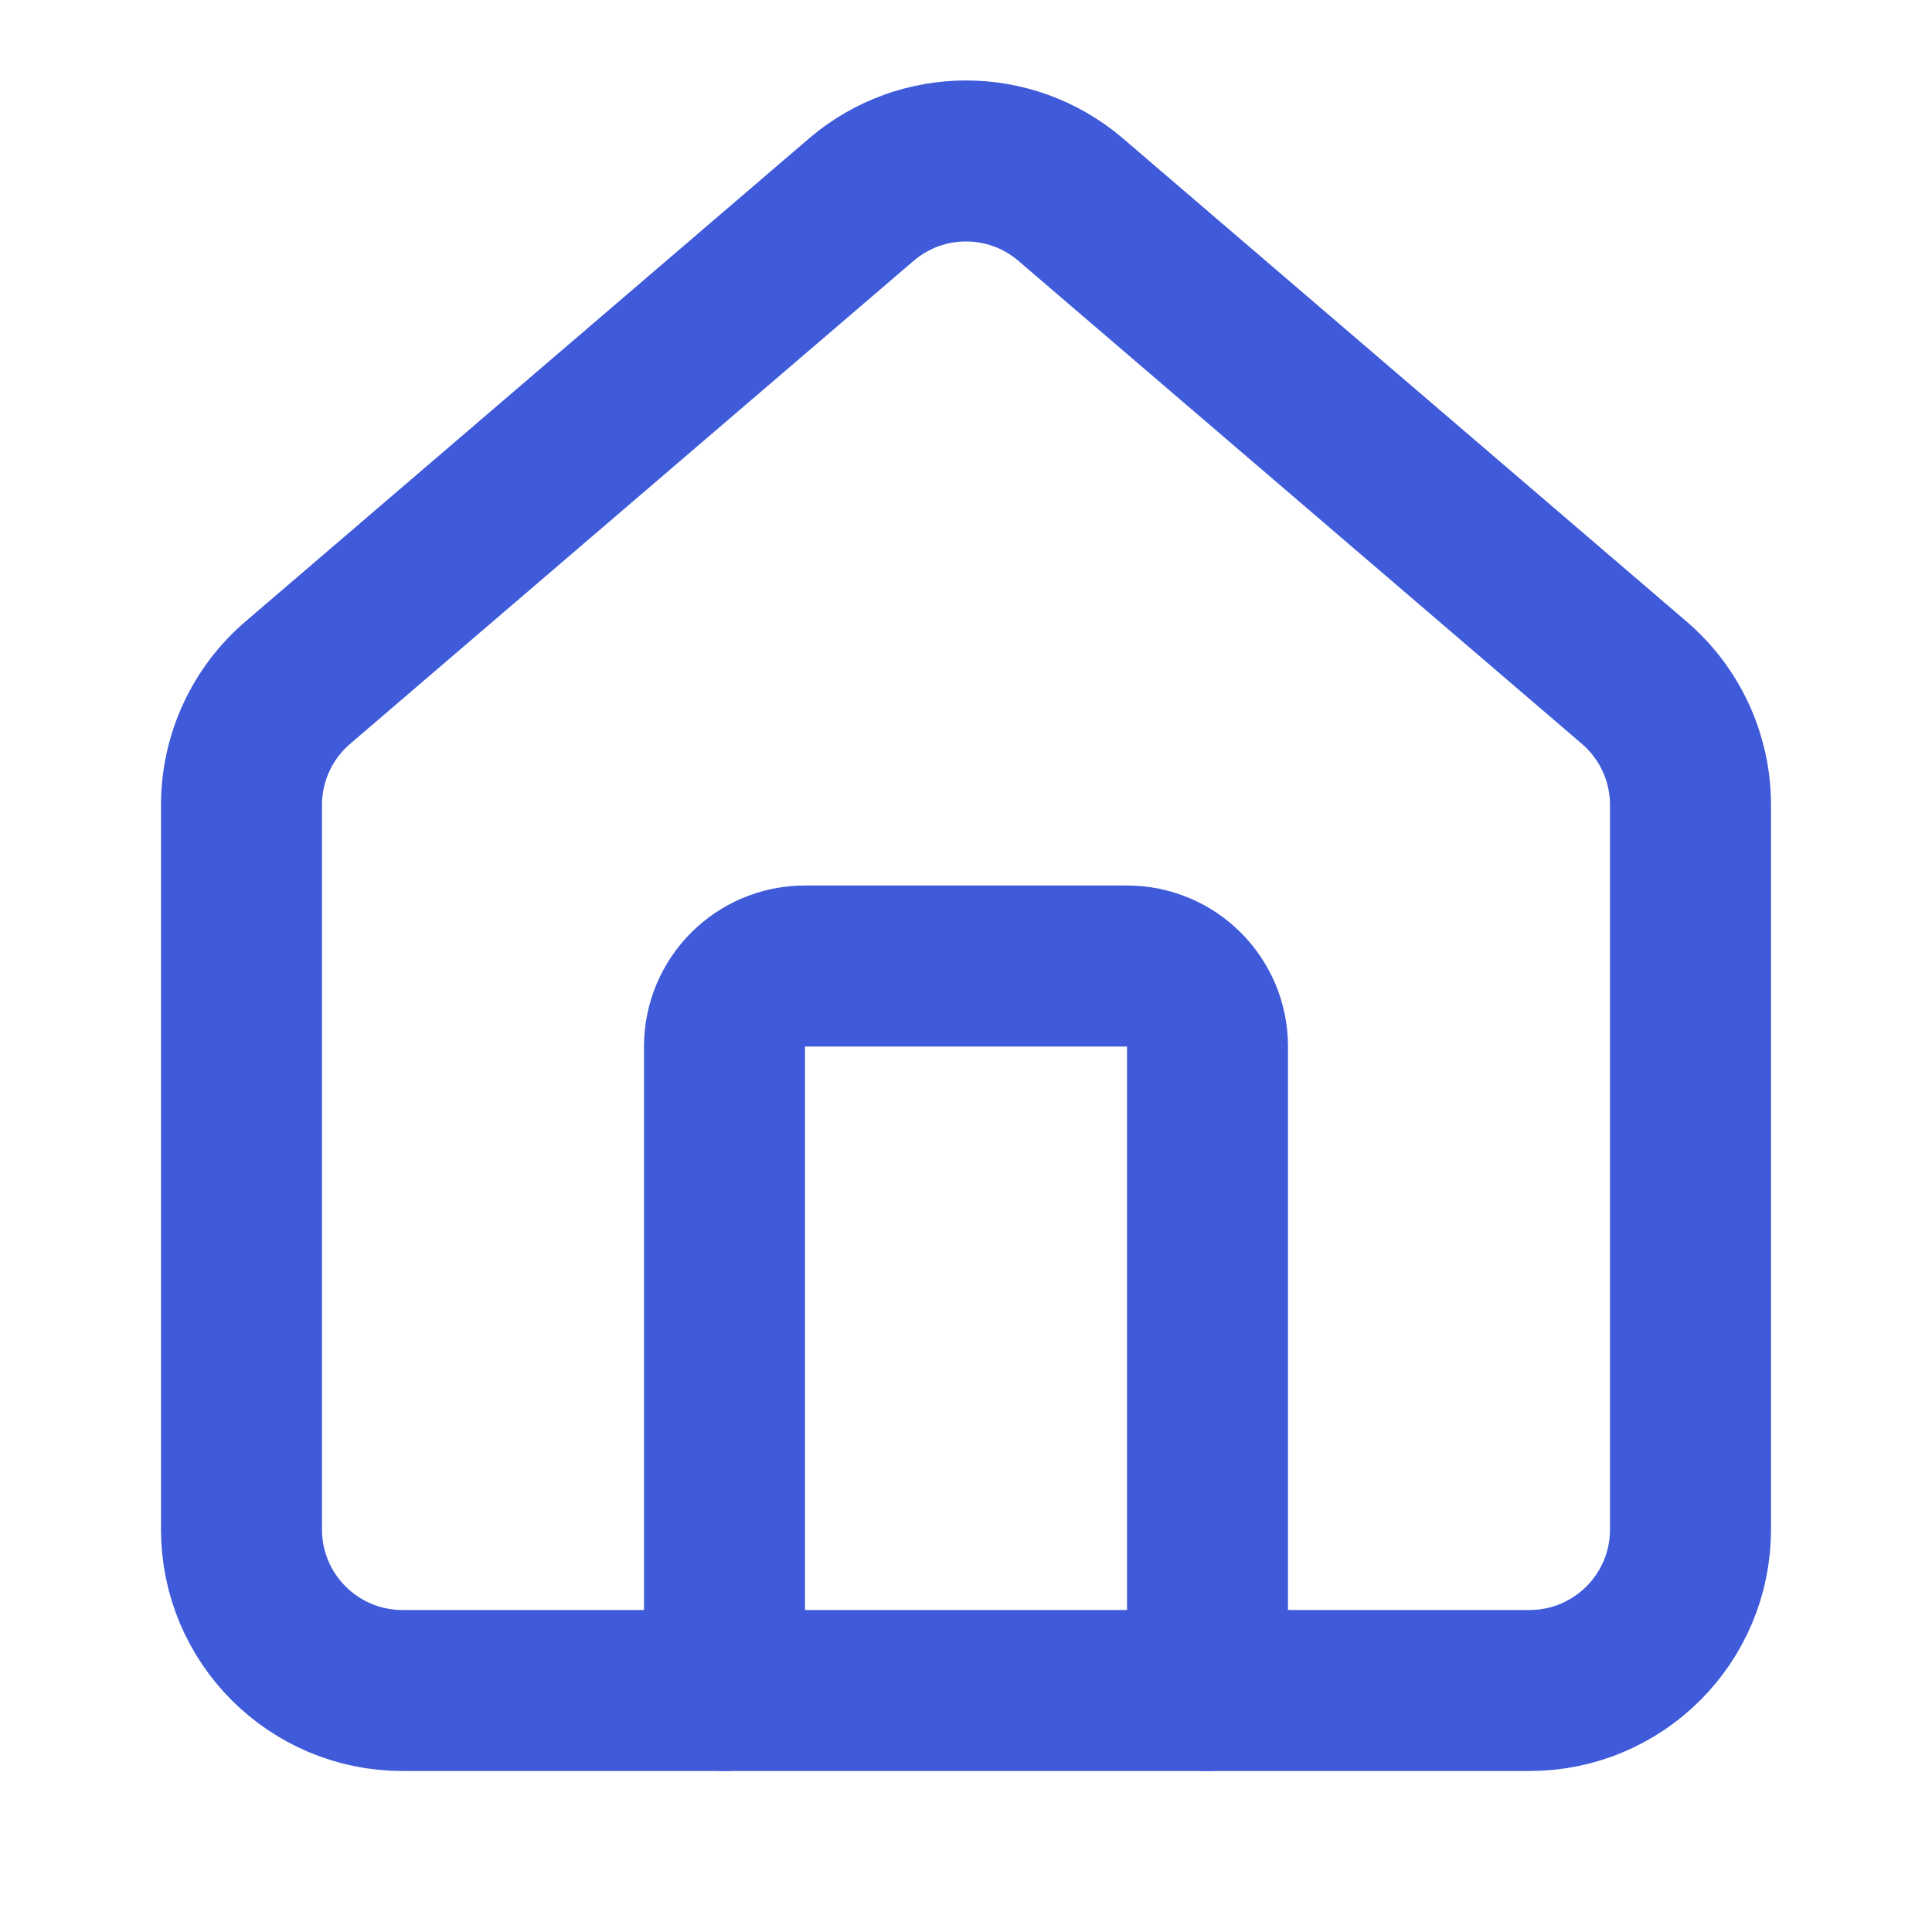
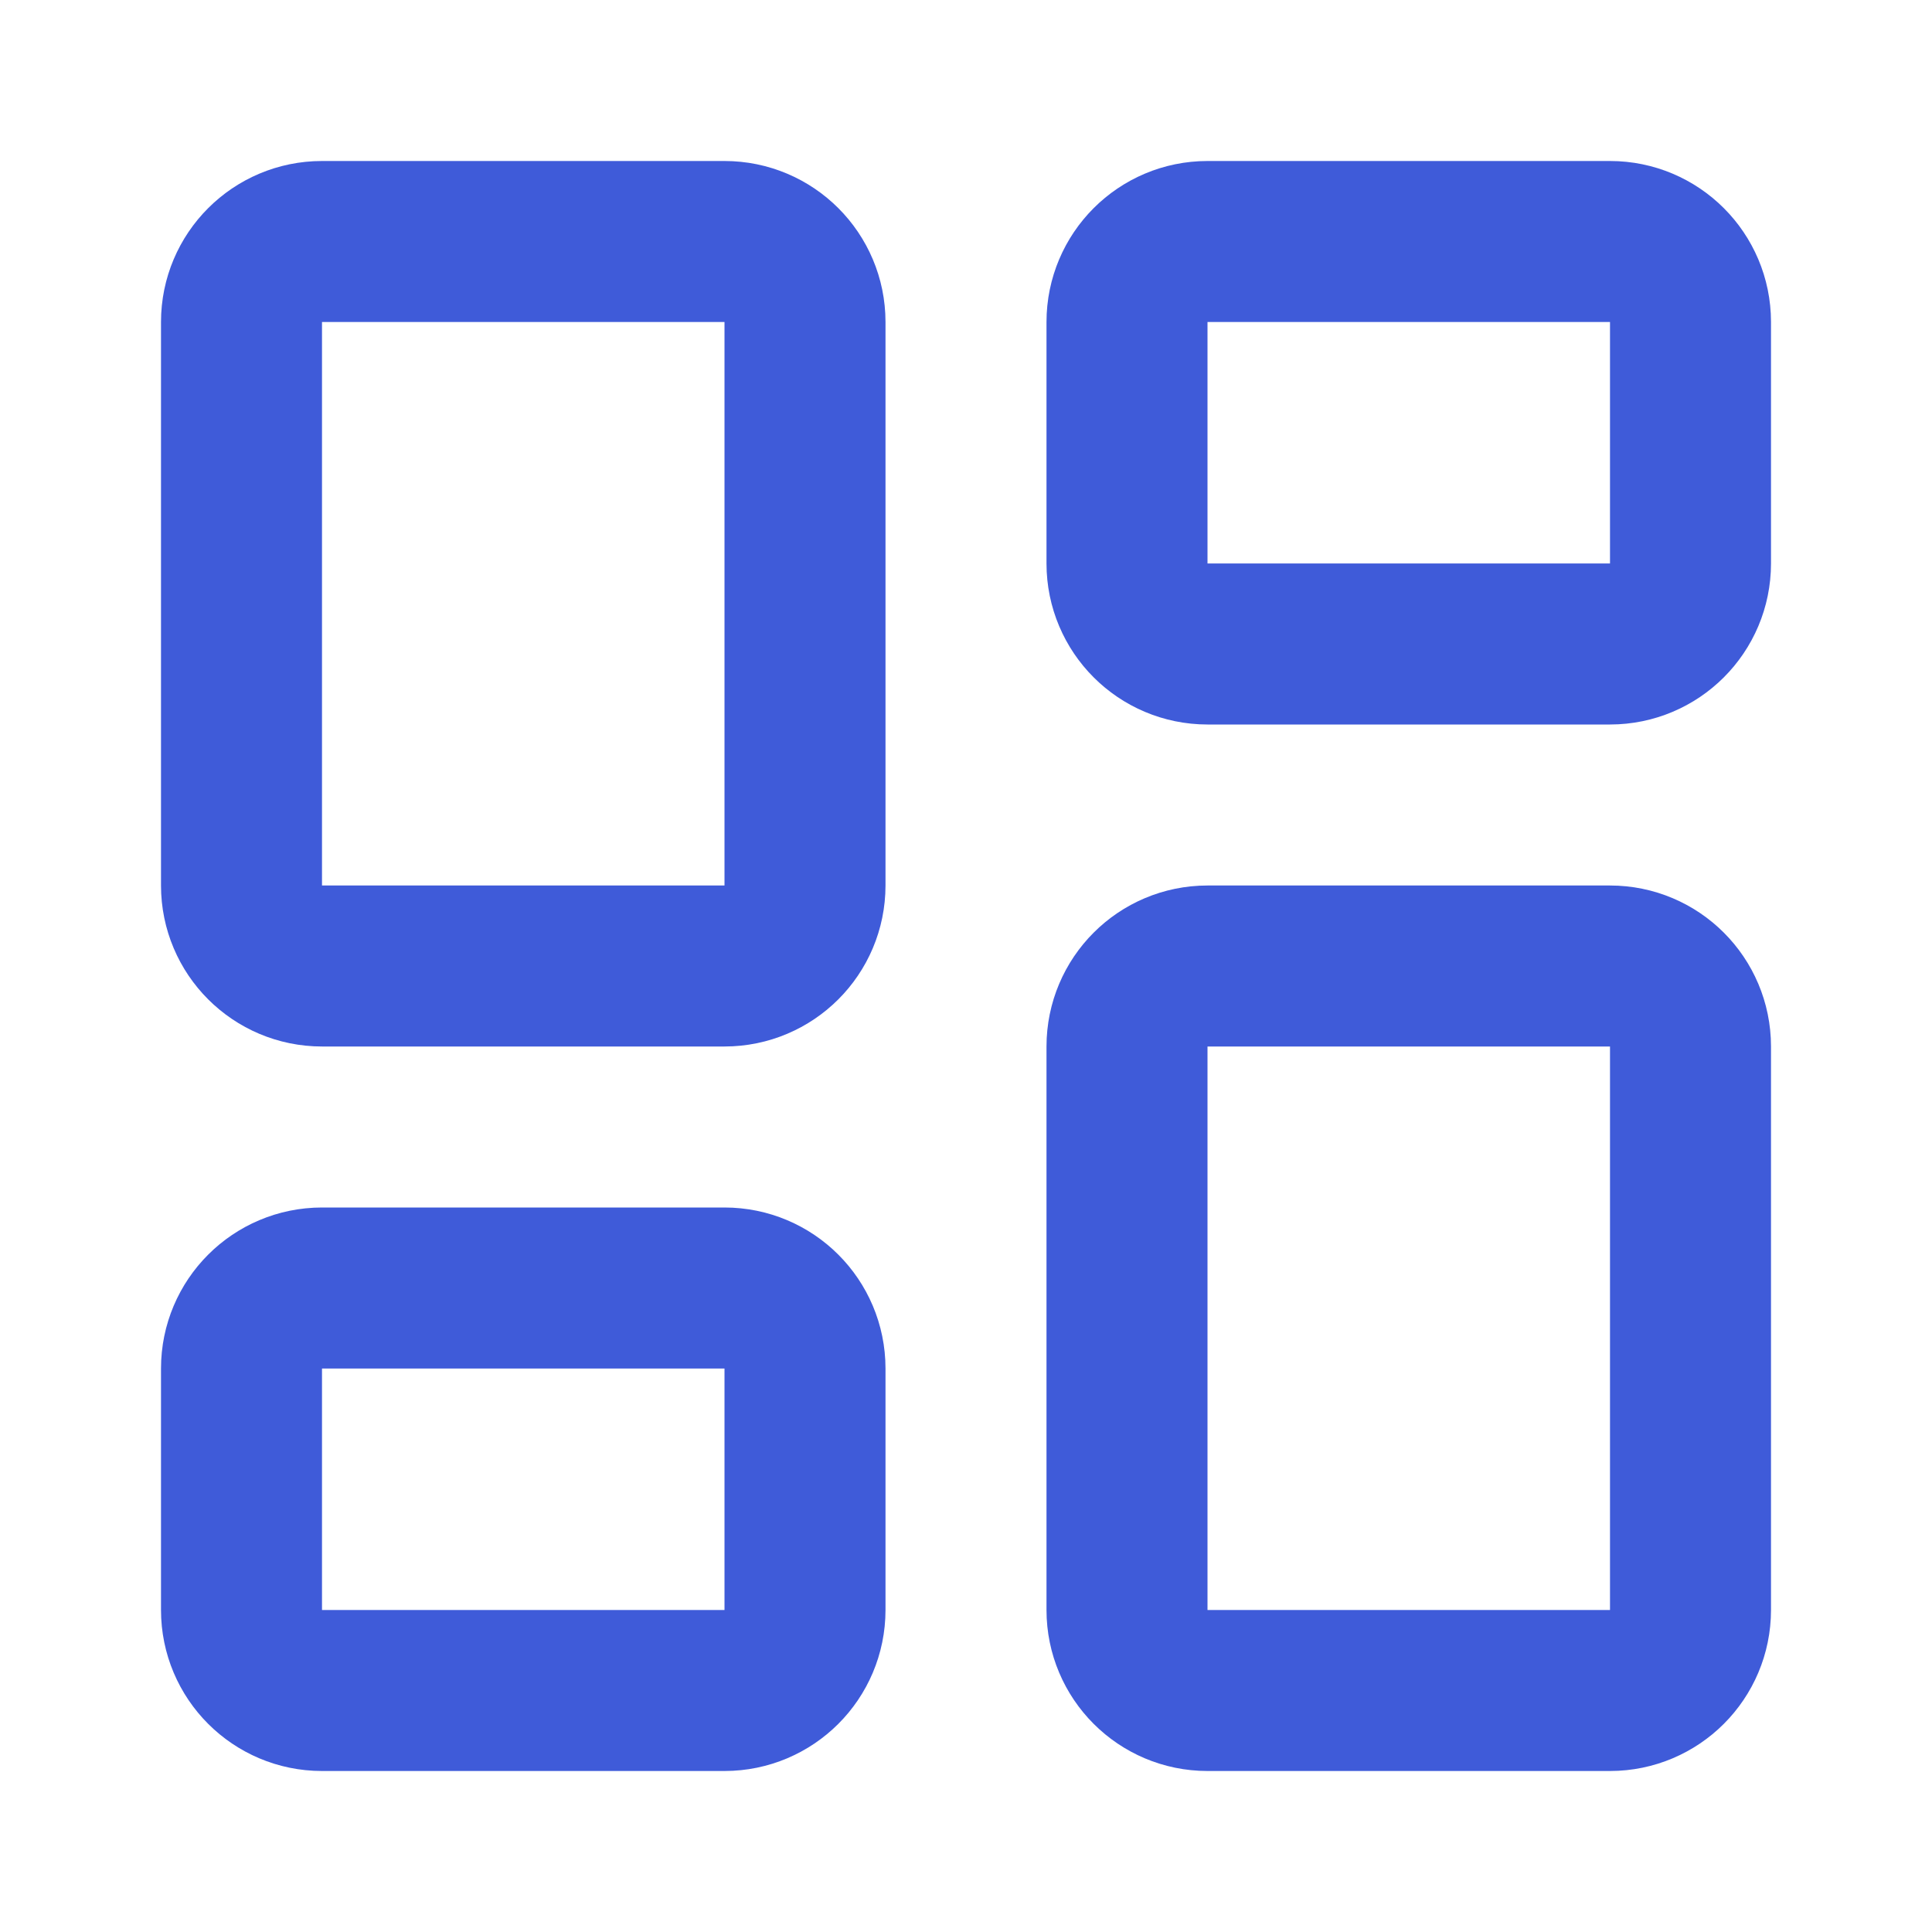
<svg xmlns="http://www.w3.org/2000/svg" width="24" height="24" viewBox="0 0 24 24" fill="none" stroke="#3f5bd9" stroke-width="2" stroke-linecap="round" stroke-linejoin="round">
-   <path d="M15 21v-8a1 1 0 0 0-1-1h-4a1 1 0 0 0-1 1v8" />
-   <path d="M3 10a2 2 0 0 1 .709-1.528l7-6a2 2 0 0 1 2.582 0l7 6A2 2 0 0 1 21 10v9a2 2 0 0 1-2 2H5a2 2 0 0 1-2-2z" />
+   <rect width="7" height="9" x="3" y="3" rx="1" />
+   <rect width="7" height="5" x="14" y="3" rx="1" />
+   <rect width="7" height="9" x="14" y="12" rx="1" />
+   <rect width="7" height="5" x="3" y="16" rx="1" />
</svg>
